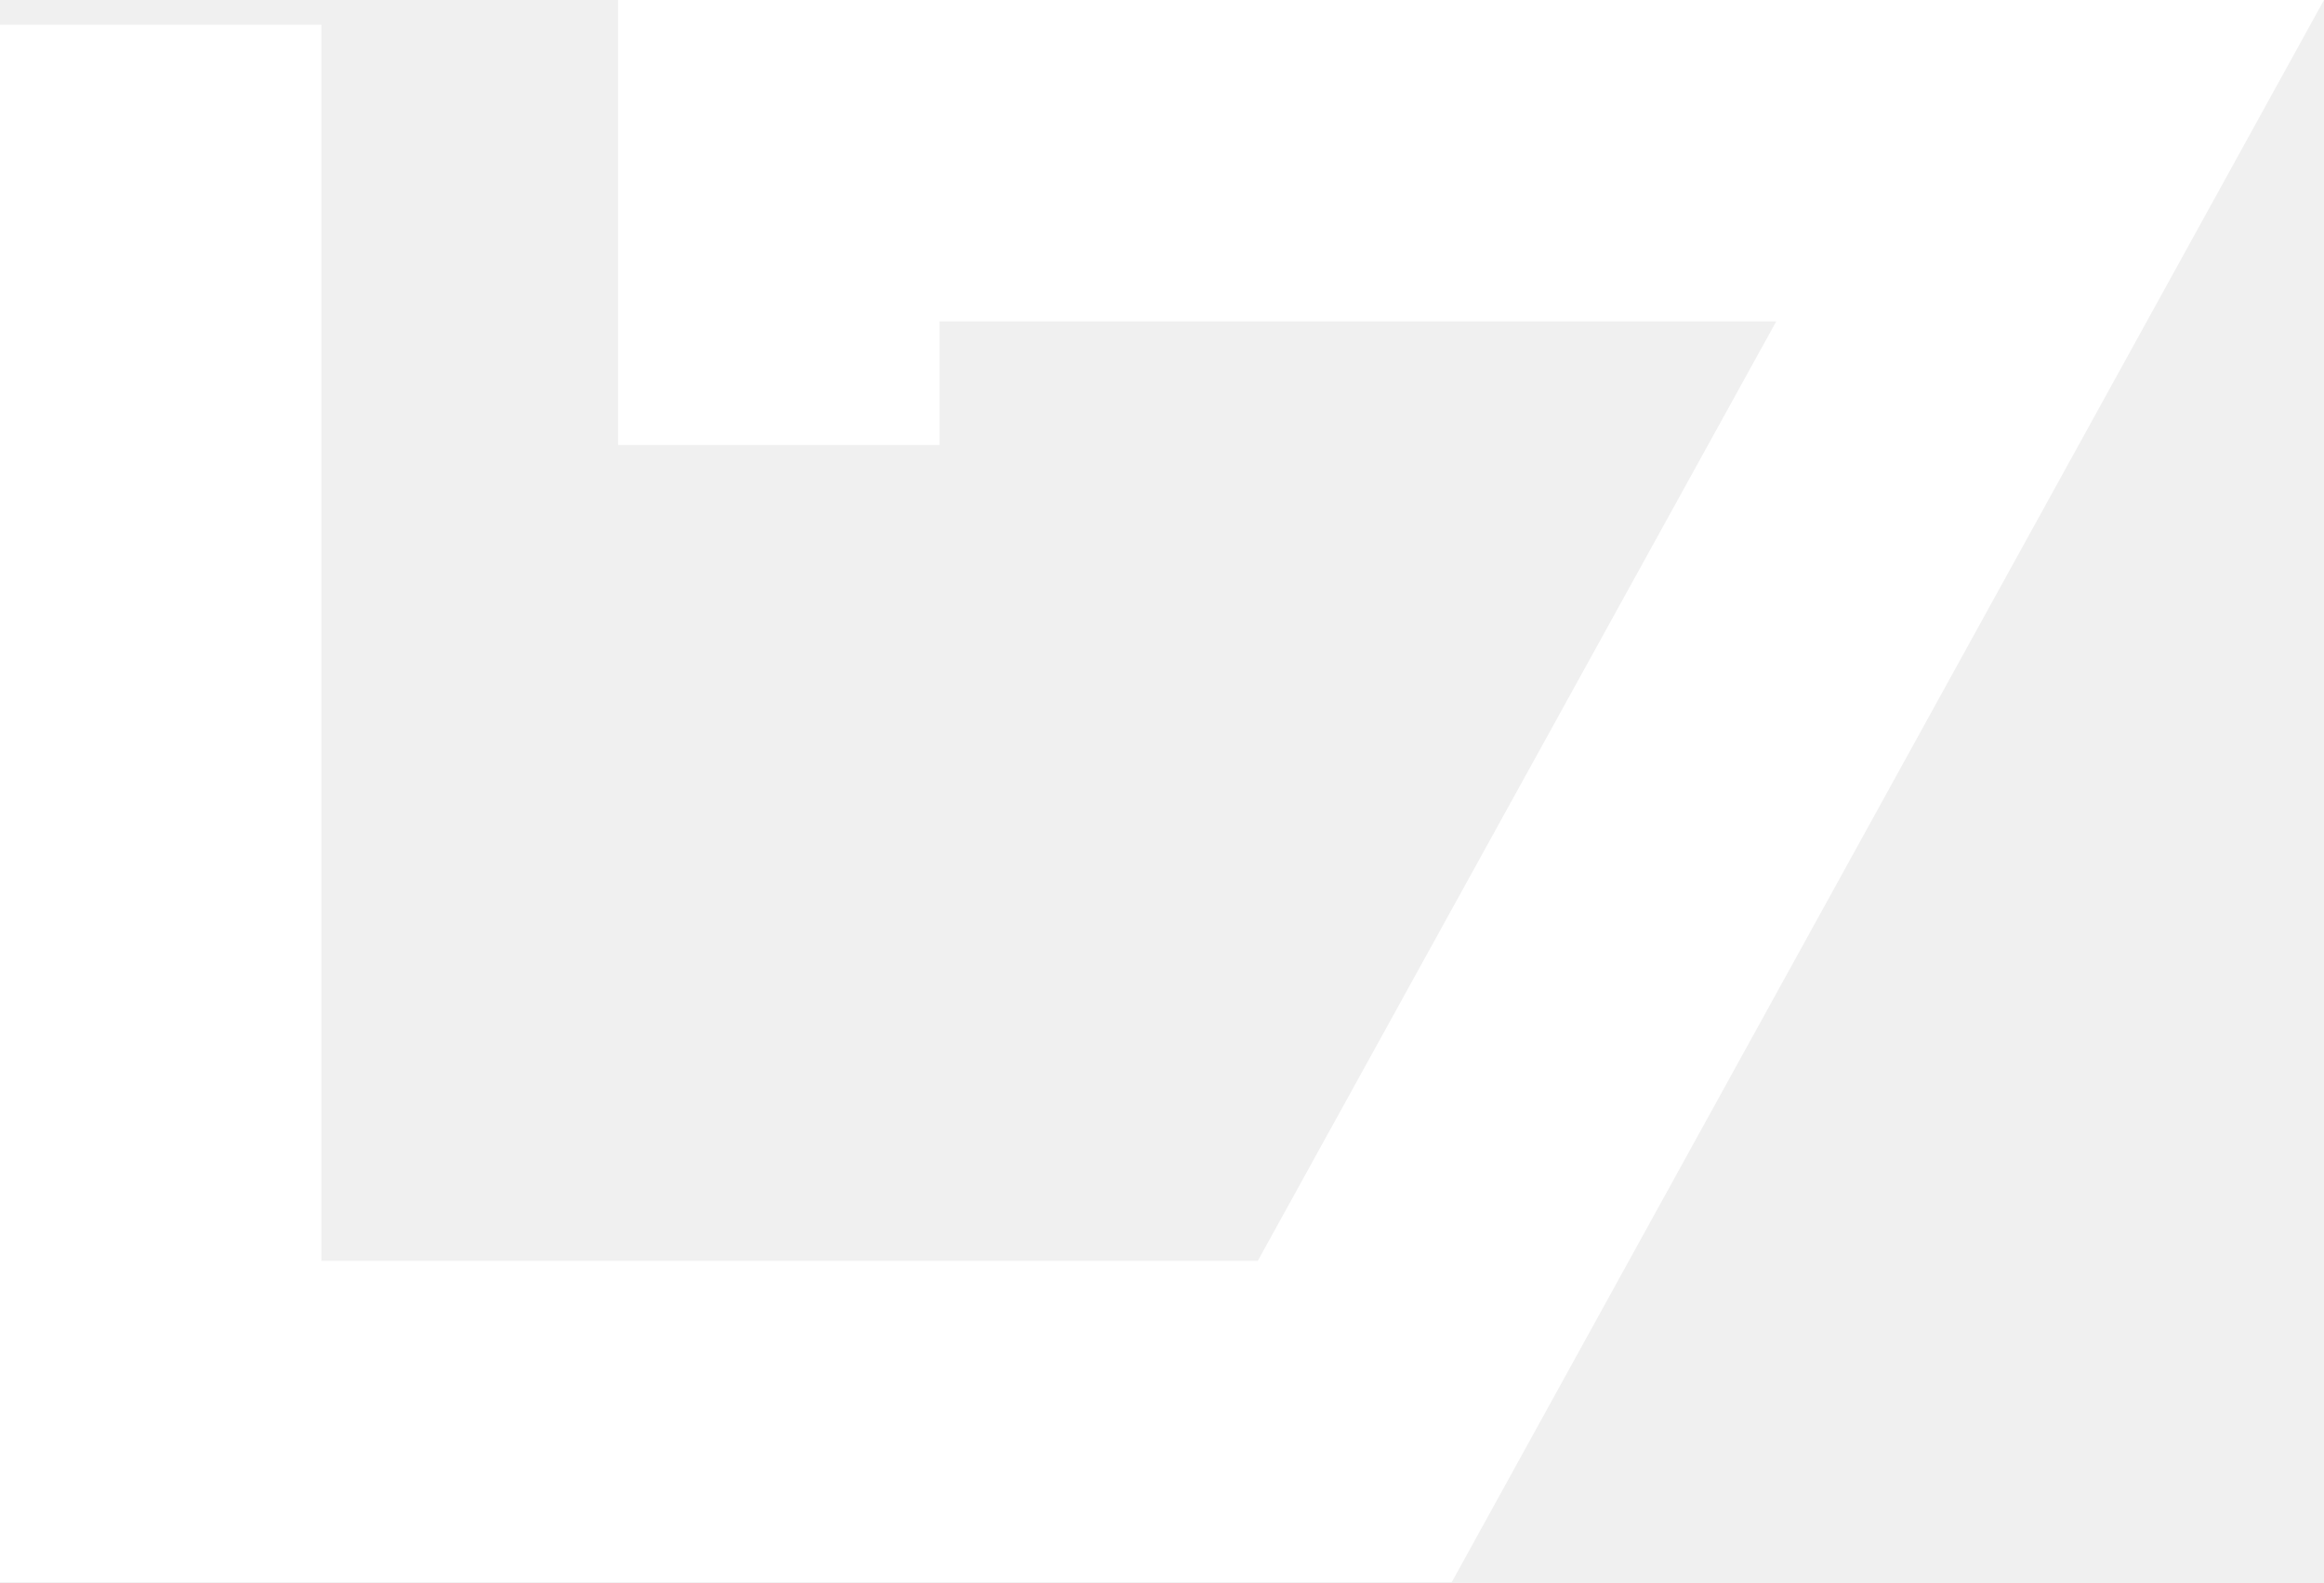
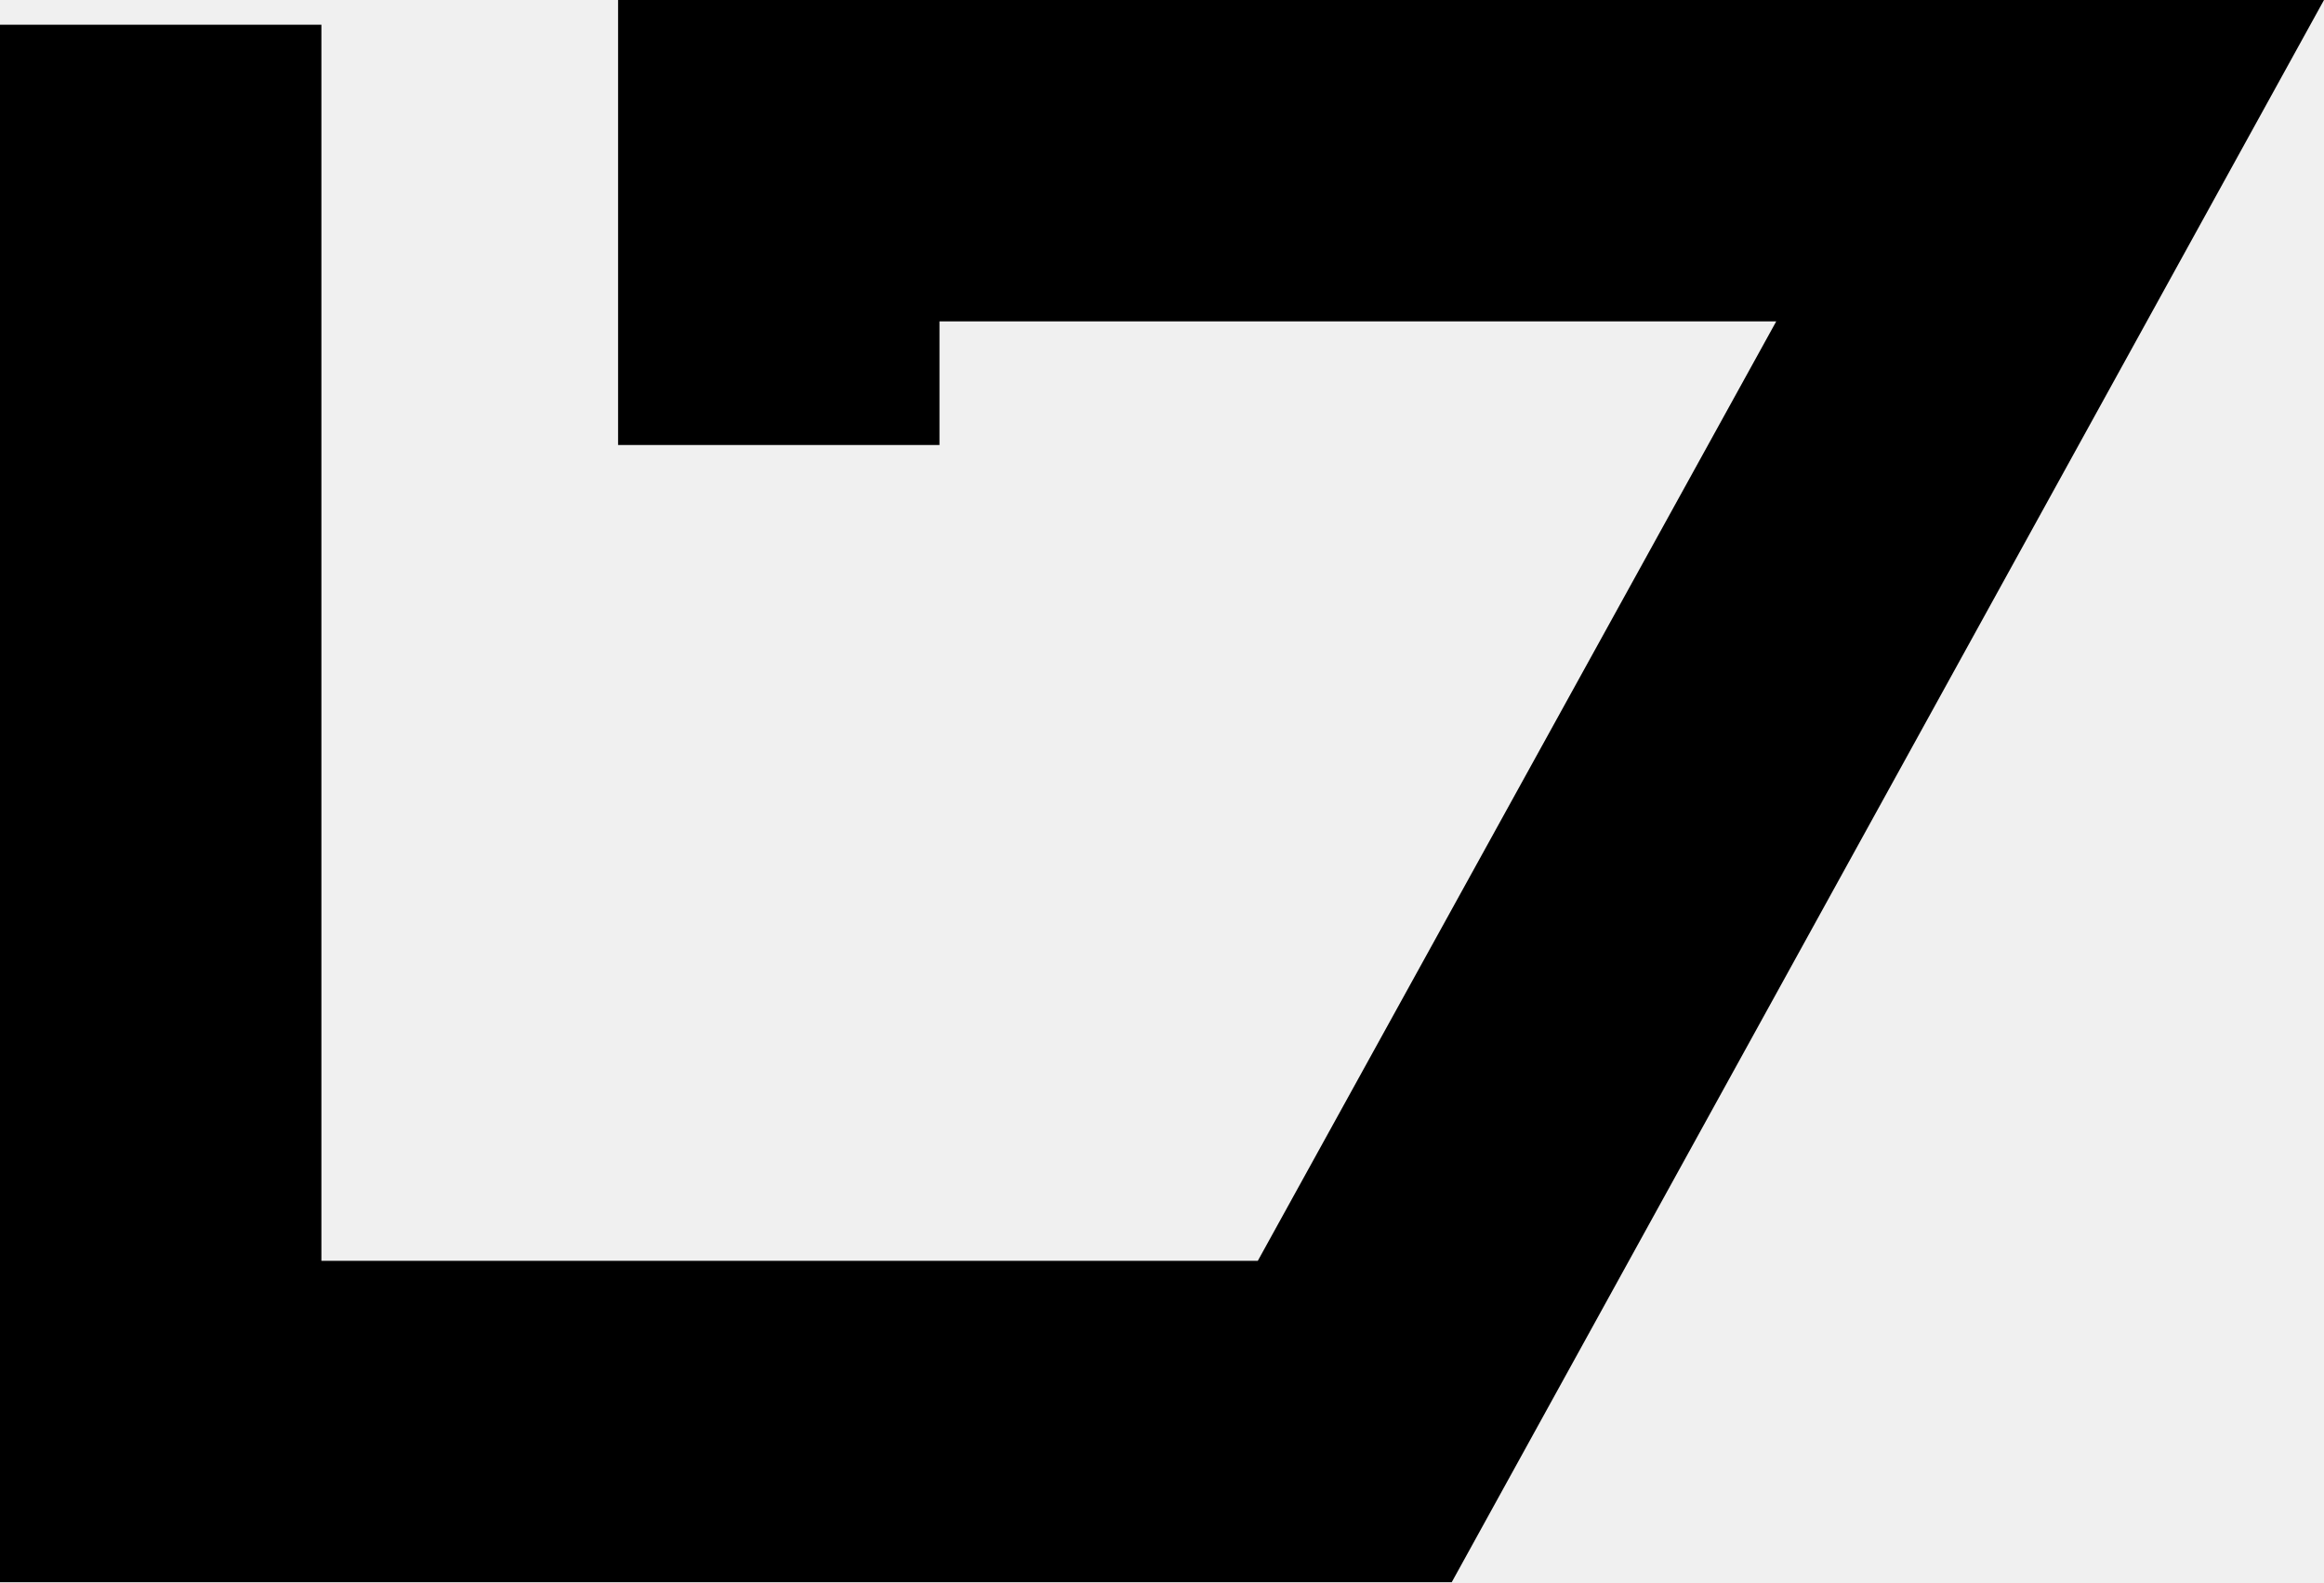
<svg xmlns="http://www.w3.org/2000/svg" width="220.311" height="150">
  <g transform="translate(-211.3101,1160.495) ">
-     <path d="     M 269.903,-1160.495     L 269.903,-1118.307     L 300.371,-1118.307     L 300.371,-1130.026     L 379.694,-1130.026     L 330.548,-1040.963     L 241.778,-1040.963     L 241.778,-1158.151     L 211.31,-1158.151     L 211.31,-1010.495     L 348.932,-1010.495     C 348.932,-1010.495     431.621,-1160.495     431.621,-1160.495     L 269.903,-1160.495 z    " style="     fill: #ffffff;     fill-opacity: 1;     stroke: none;     stroke-width: 6;     stroke-linecap: butt;     stroke-linejoin: round;     stroke-miterlimit: 4;     stroke-dasharray: none;     stroke-dashoffset: 3.6;     stroke-opacity: 1;    " />
+     <path d="     M 269.903,-1160.495     L 269.903,-1118.307     L 300.371,-1118.307     L 300.371,-1130.026     L 379.694,-1130.026     L 330.548,-1040.963     L 241.778,-1040.963     L 241.778,-1158.151     L 211.31,-1158.151     L 211.31,-1010.495     L 348.932,-1010.495     C 348.932,-1010.495 431.621,-1160.495 431.621,-1160.495     L 269.903,-1160.495 z    " />
  </g>
</svg>
